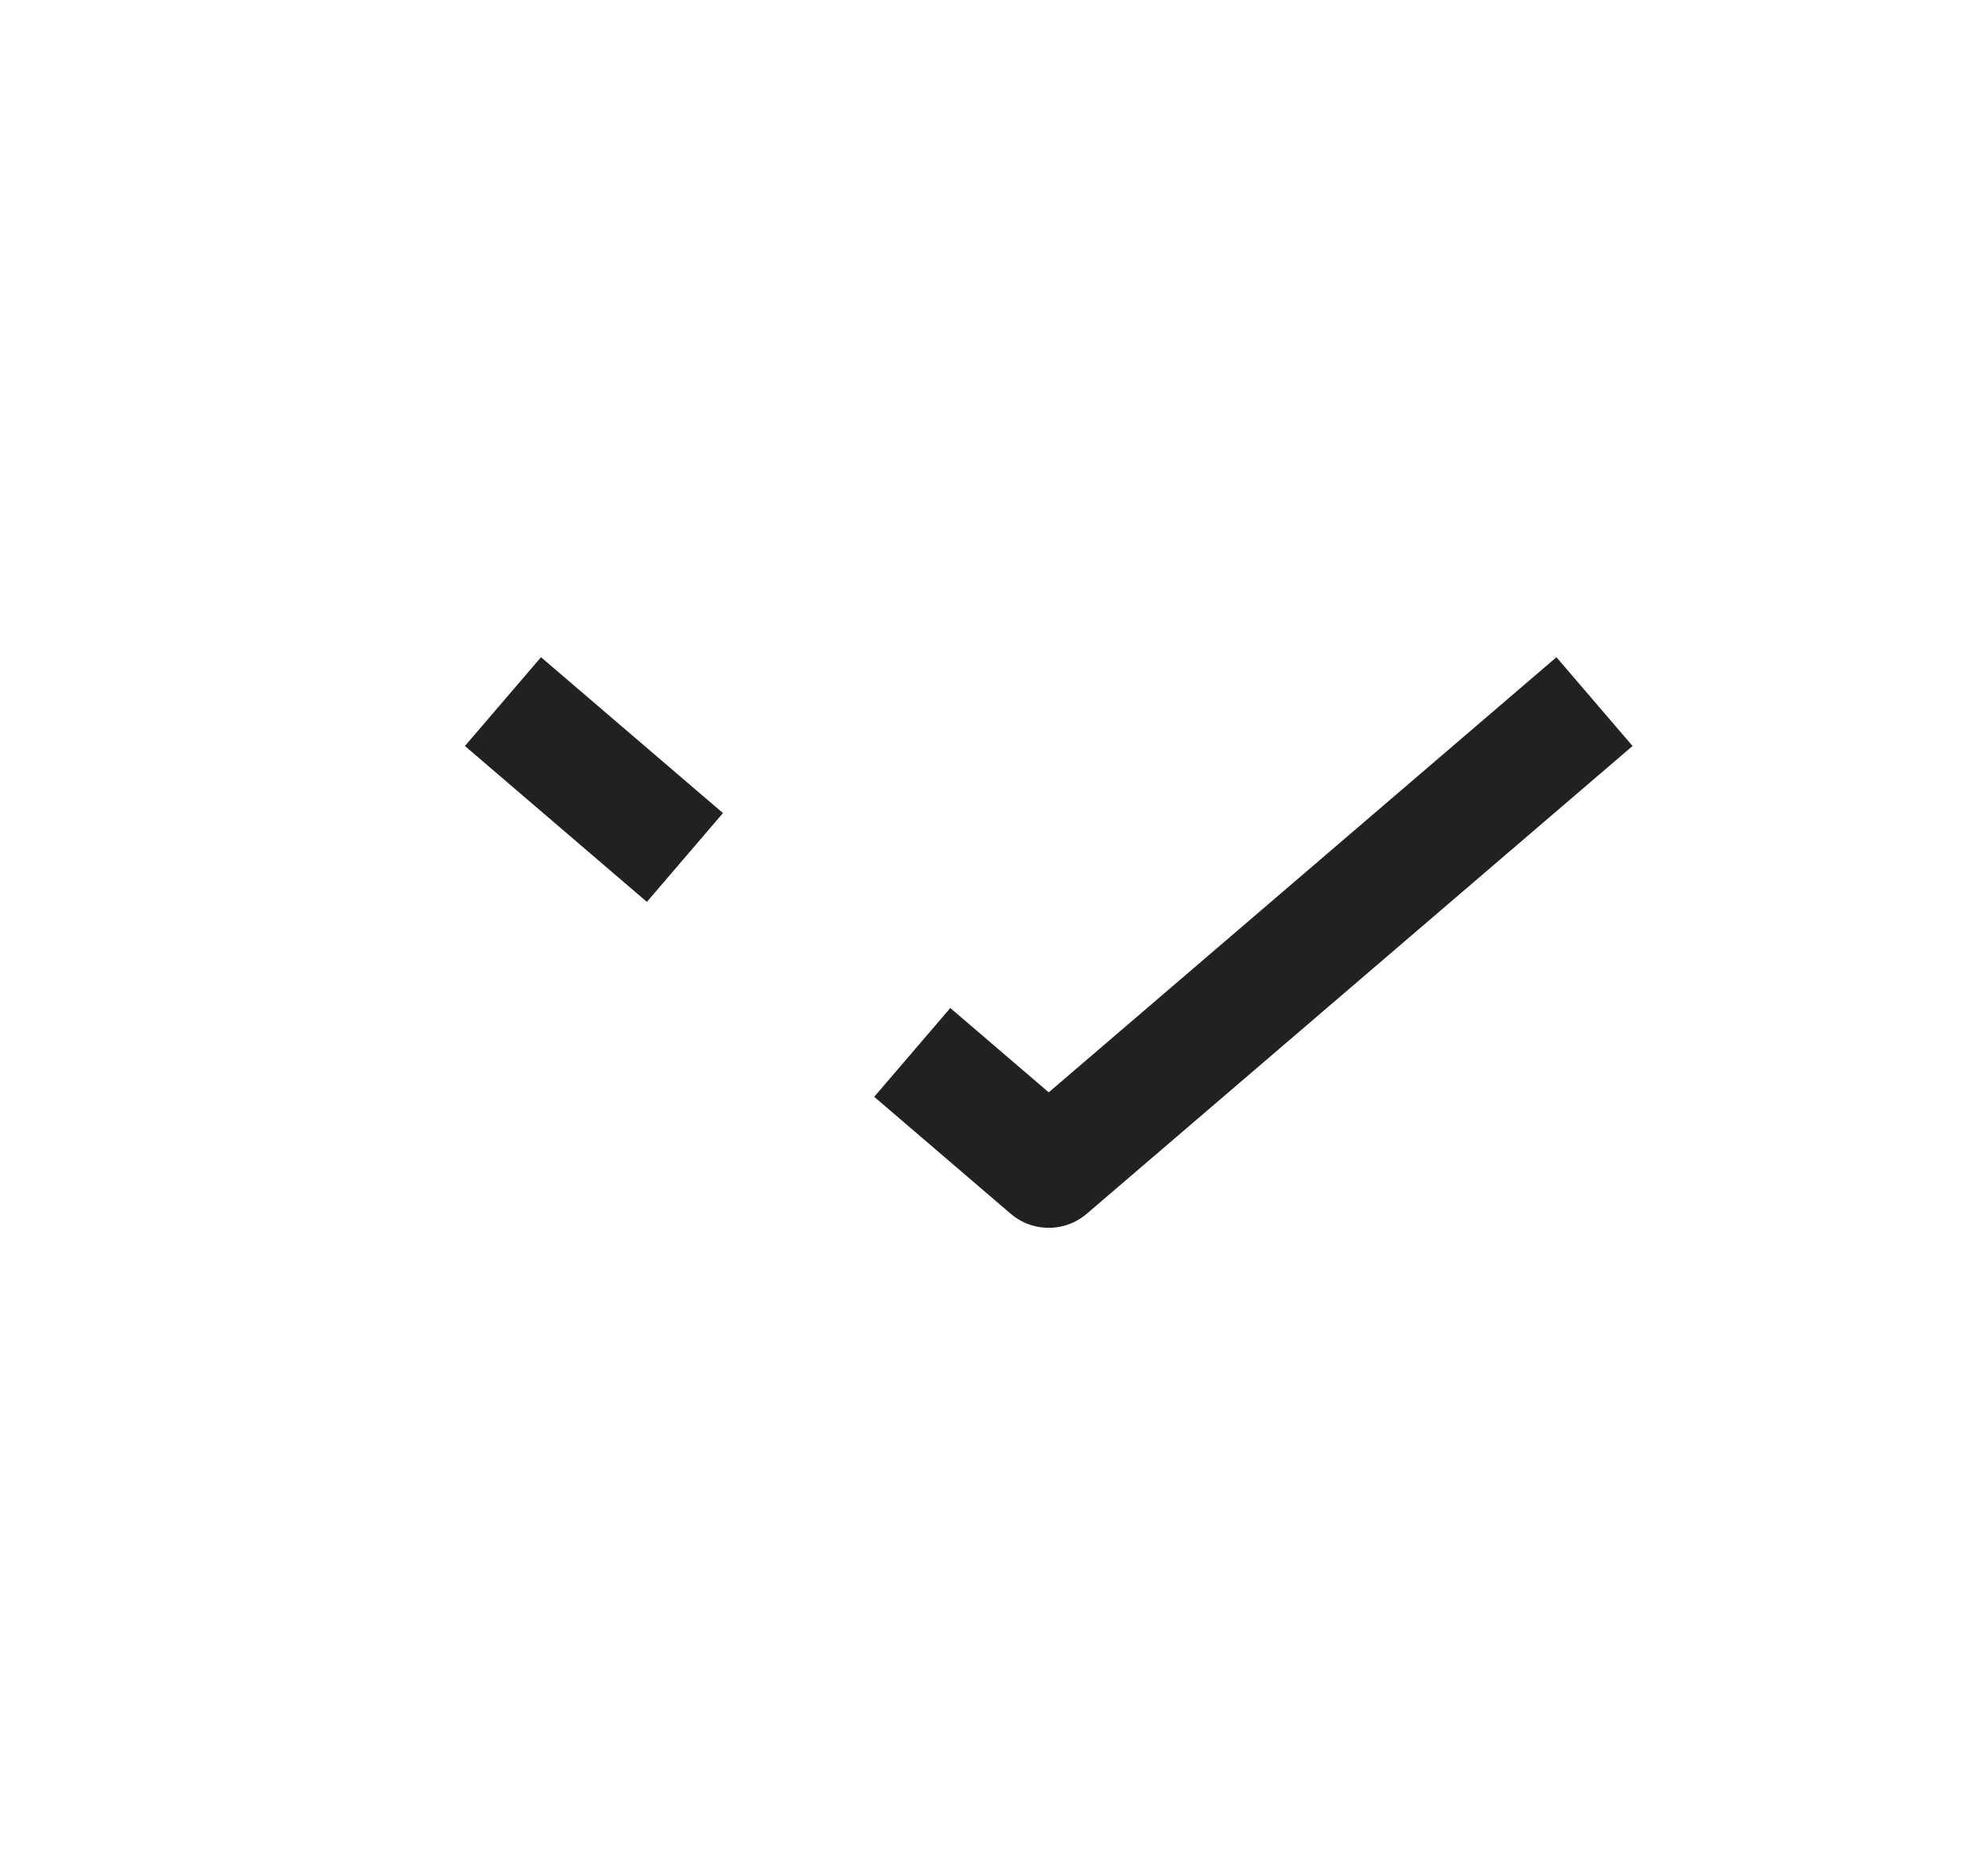
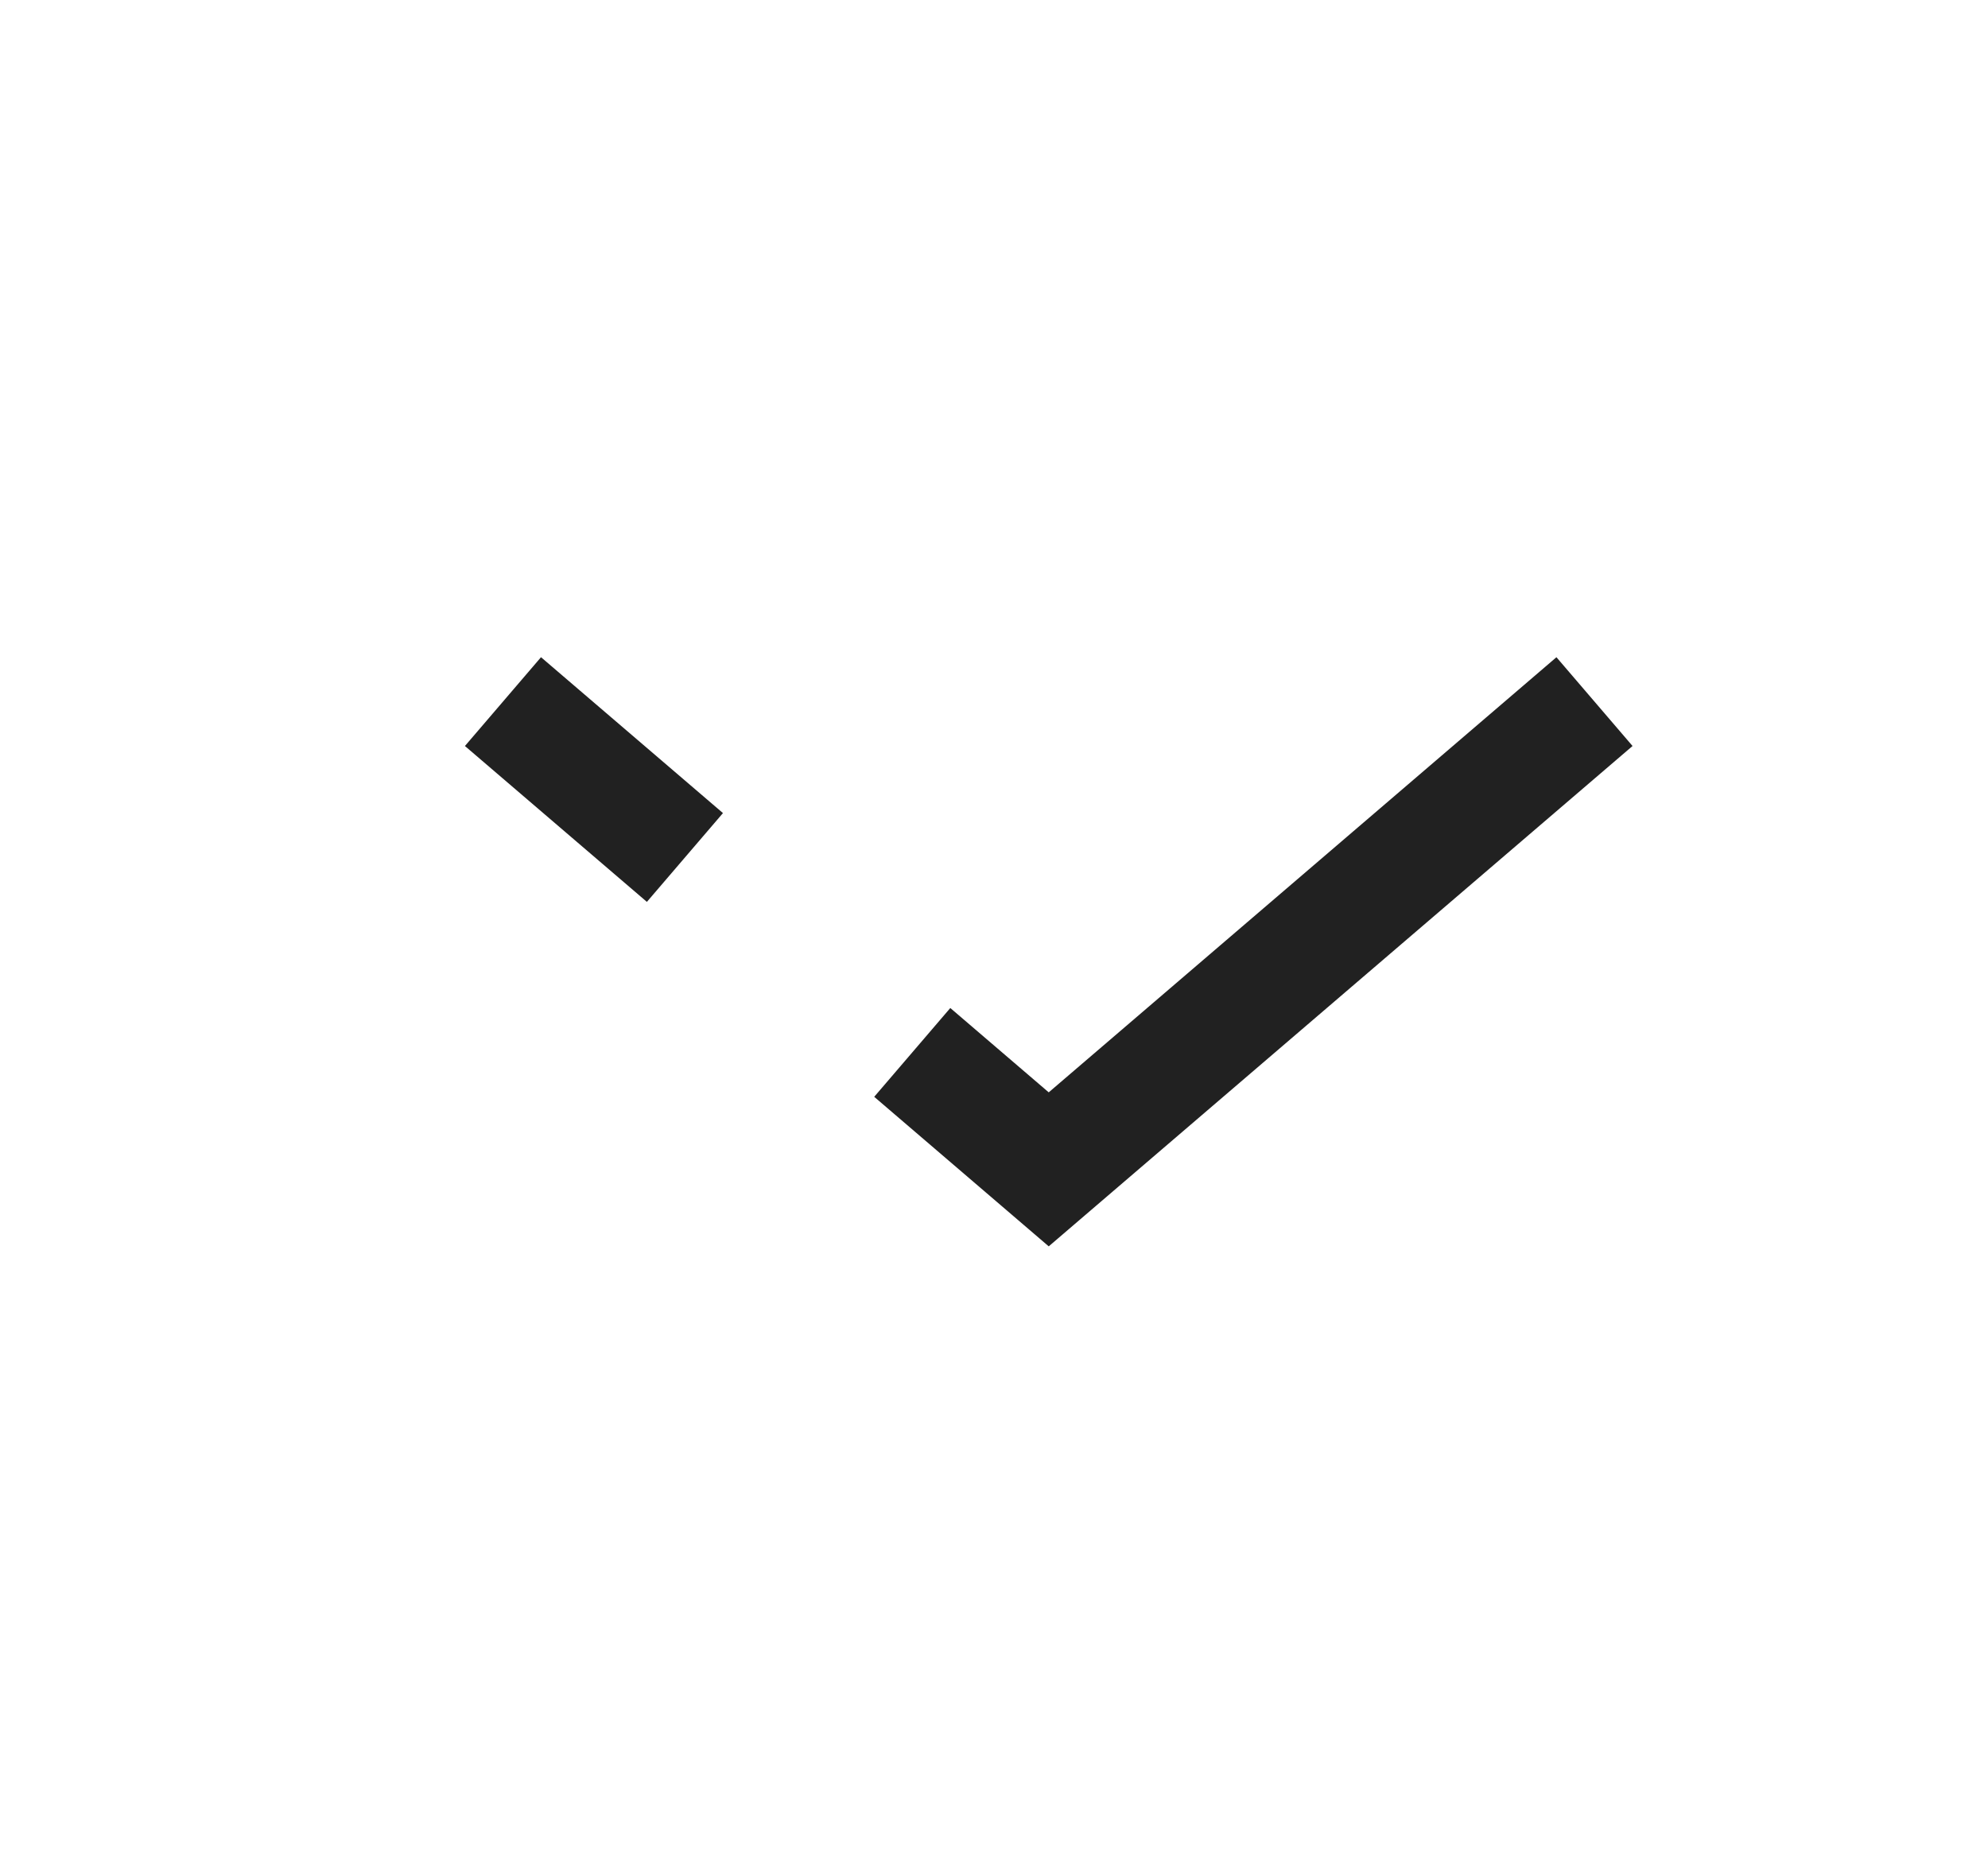
<svg xmlns="http://www.w3.org/2000/svg" width="17" height="16" viewBox="0 0 17 16" fill="none">
-   <path d="M13.635 6L8.968 10L7.801 9M4.301 6L5.857 7.333" stroke="#212121" strokeWidth="1.5" strokeLinecap="round" stroke-linejoin="round" />
+   <path d="M13.635 6L8.968 10L7.801 9M4.301 6L5.857 7.333" stroke="#212121" strokeWidth="1.5" strokeLinecap="round" strokeLinejoin="round" />
</svg>
